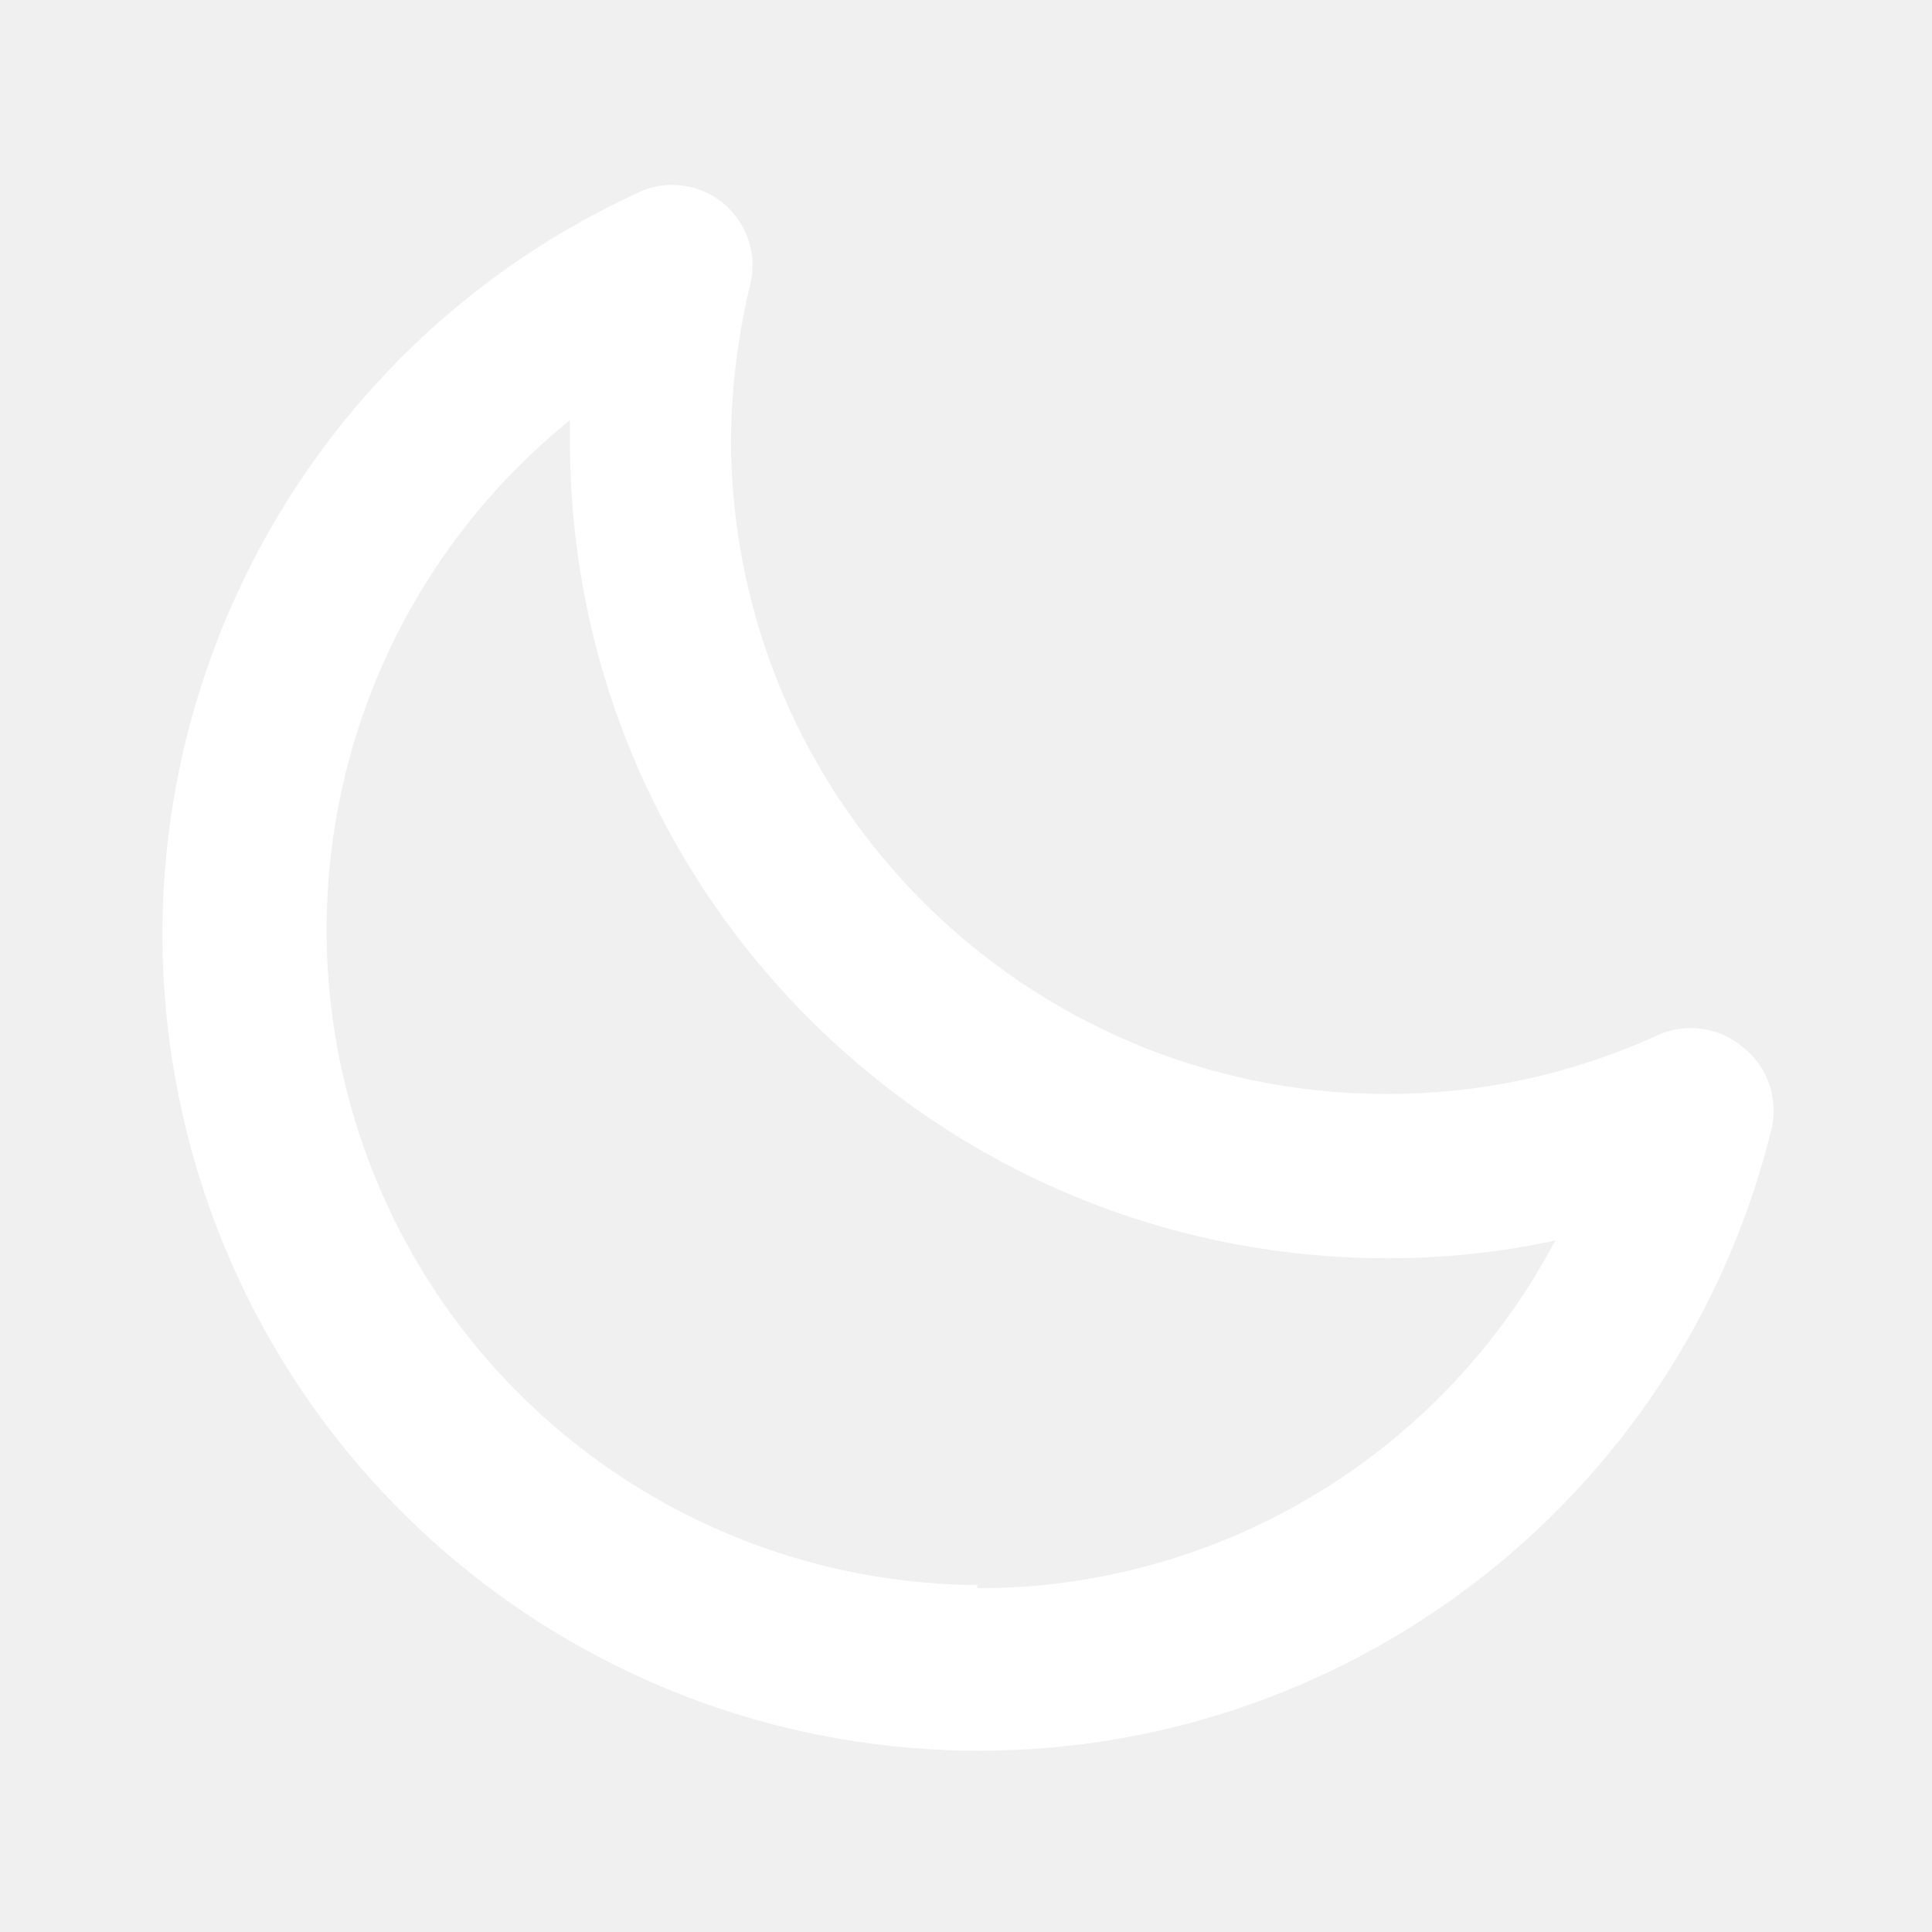
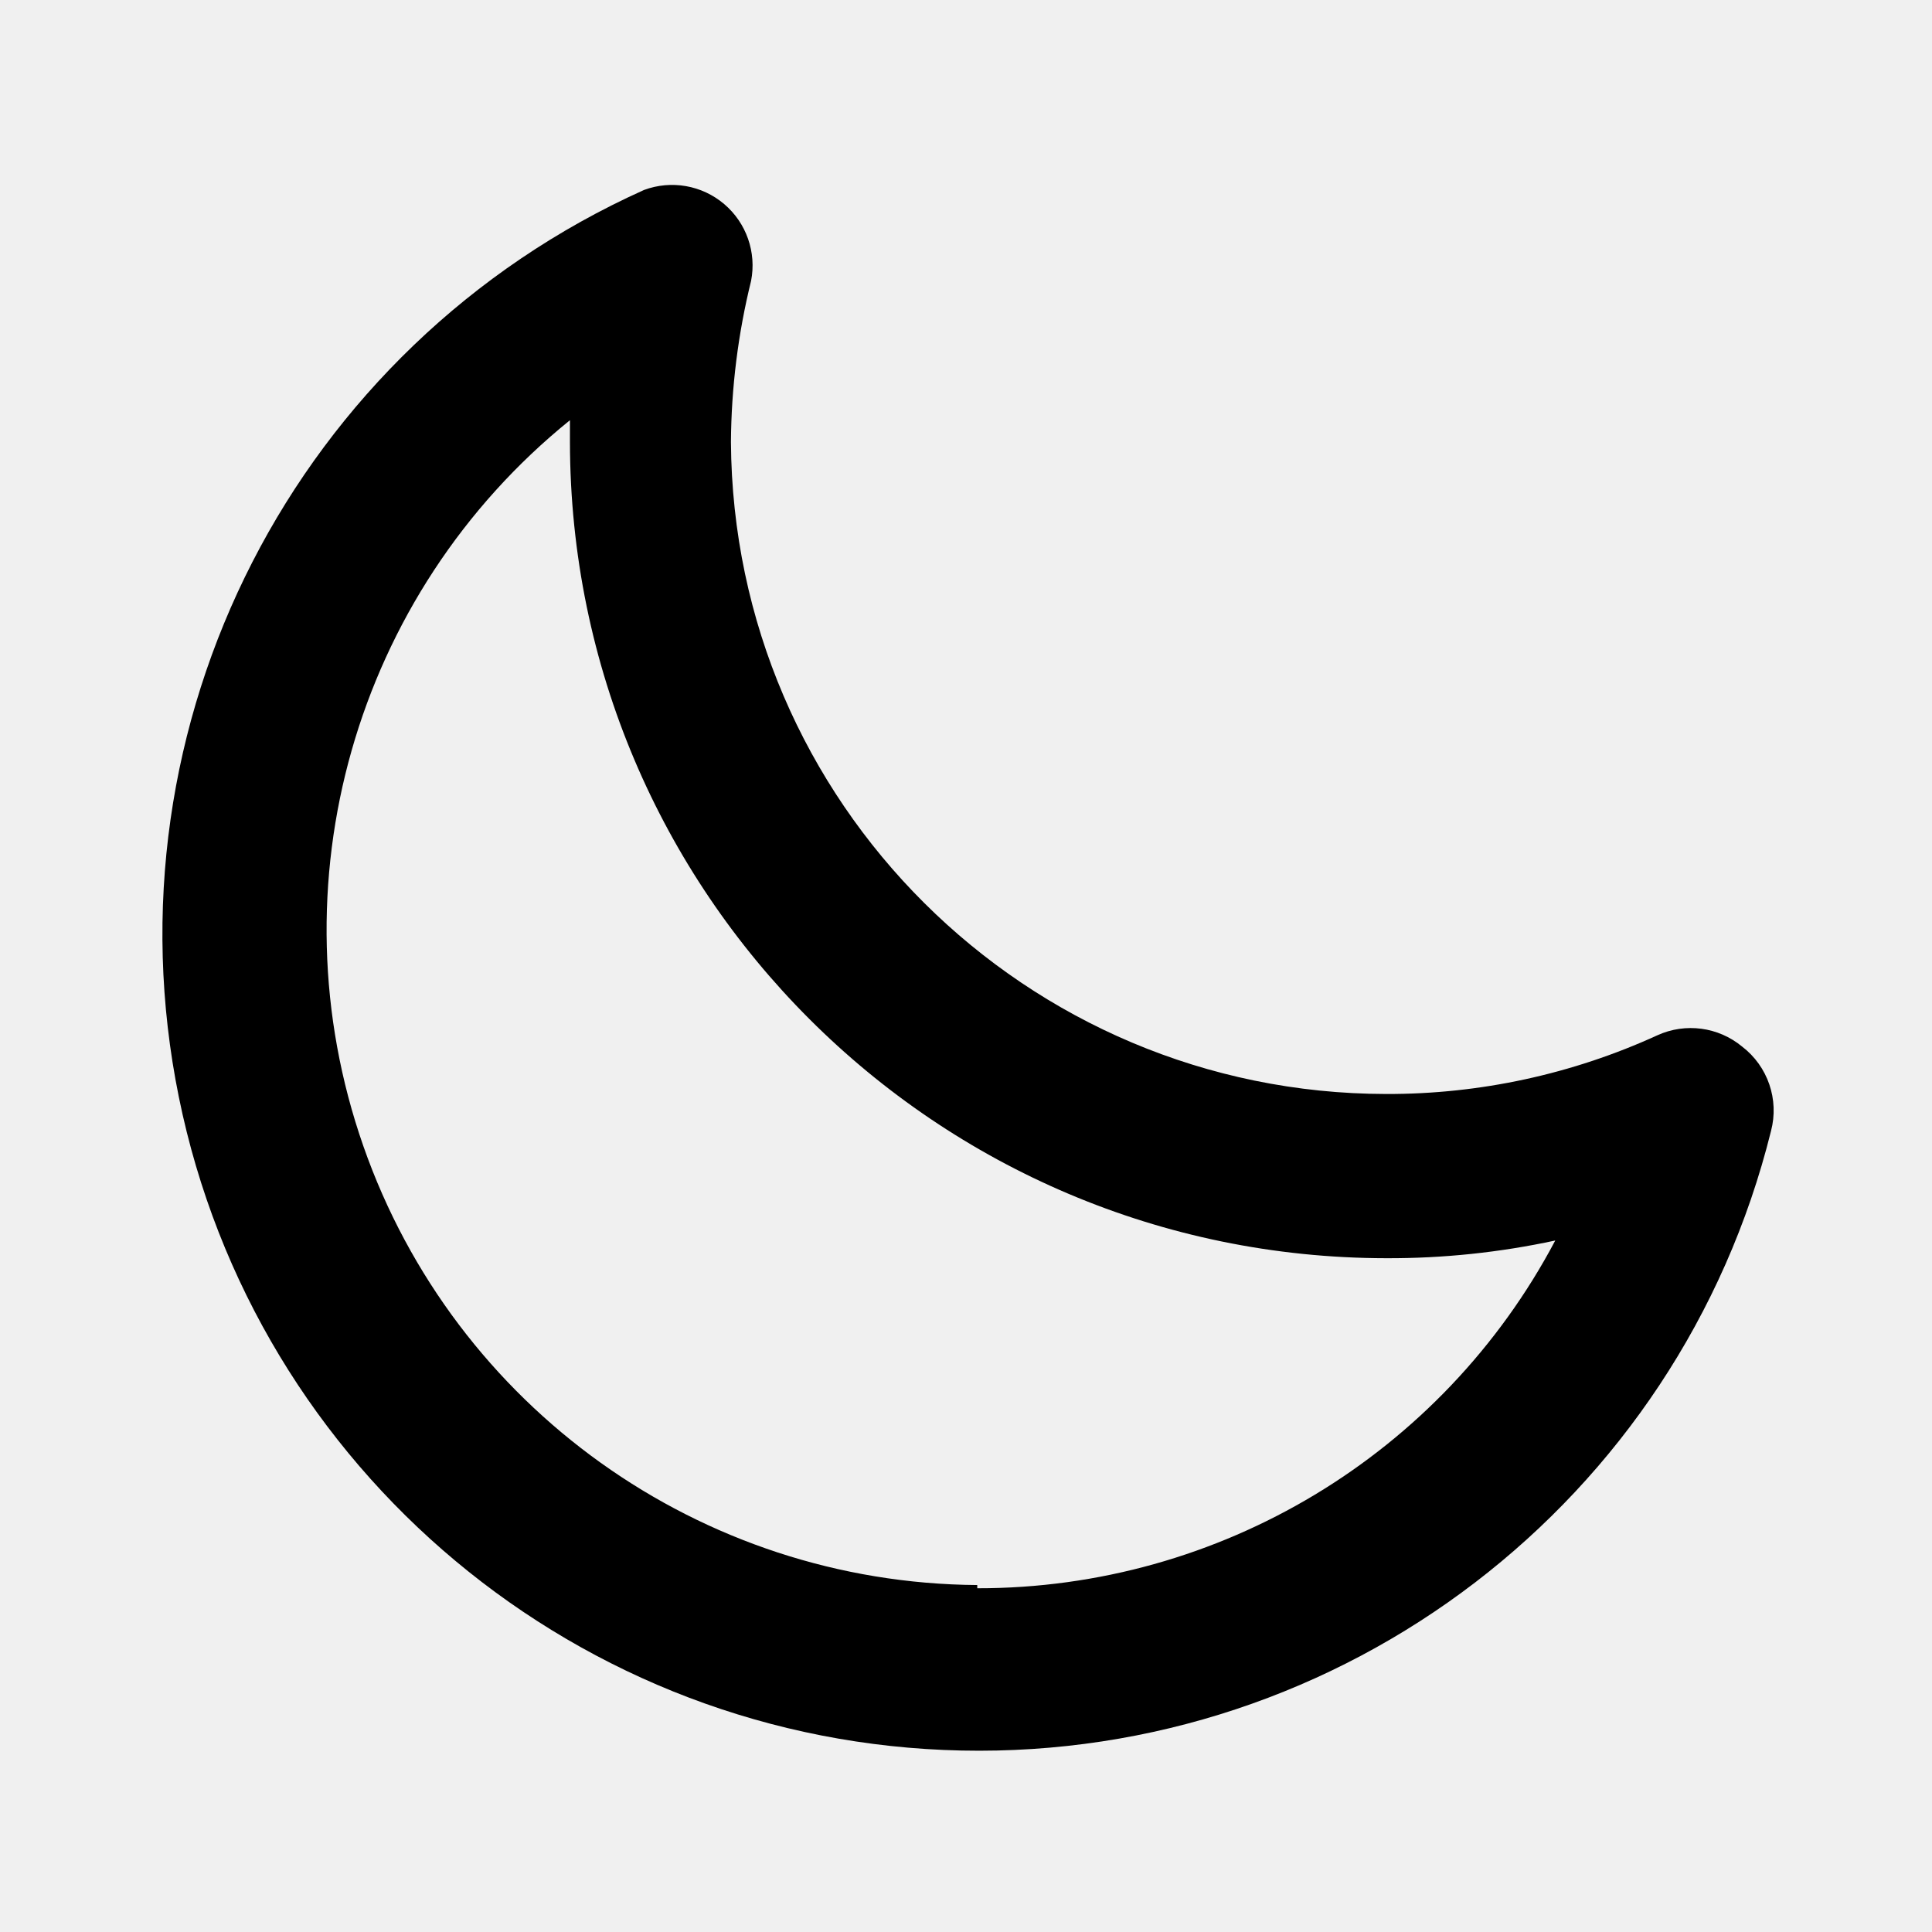
<svg xmlns="http://www.w3.org/2000/svg" viewBox="0 0 24 24">
-   <path fill="#ffffff" d="M21.64,13a1,1,0,0,0-1.05-.14,8.05,8.05,0,0,1-3.37.73A8.15,8.15,0,0,1,9.08,5.49a8.59,8.59,0,0,1,.25-2A1,1,0,0,0,8,2.36,10.14,10.14,0,1,0,22,14.05,1,1,0,0,0,21.64,13Zm-9.5,6.69A8.14,8.14,0,0,1,7.08,5.22v.27A10.15,10.15,0,0,0,17.22,15.63a9.79,9.79,0,0,0,2.1-.22A8.11,8.11,0,0,1,12.14,19.73Z" />
+   <path fill="black" d="M21.64,13a1,1,0,0,0-1.05-.14,8.05,8.05,0,0,1-3.37.73A8.15,8.15,0,0,1,9.08,5.49a8.59,8.59,0,0,1,.25-2A1,1,0,0,0,8,2.36,10.14,10.14,0,1,0,22,14.05,1,1,0,0,0,21.64,13Zm-9.5,6.69A8.14,8.14,0,0,1,7.08,5.22v.27A10.15,10.15,0,0,0,17.22,15.63a9.79,9.79,0,0,0,2.1-.22A8.11,8.11,0,0,1,12.14,19.73Z" />
</svg>
